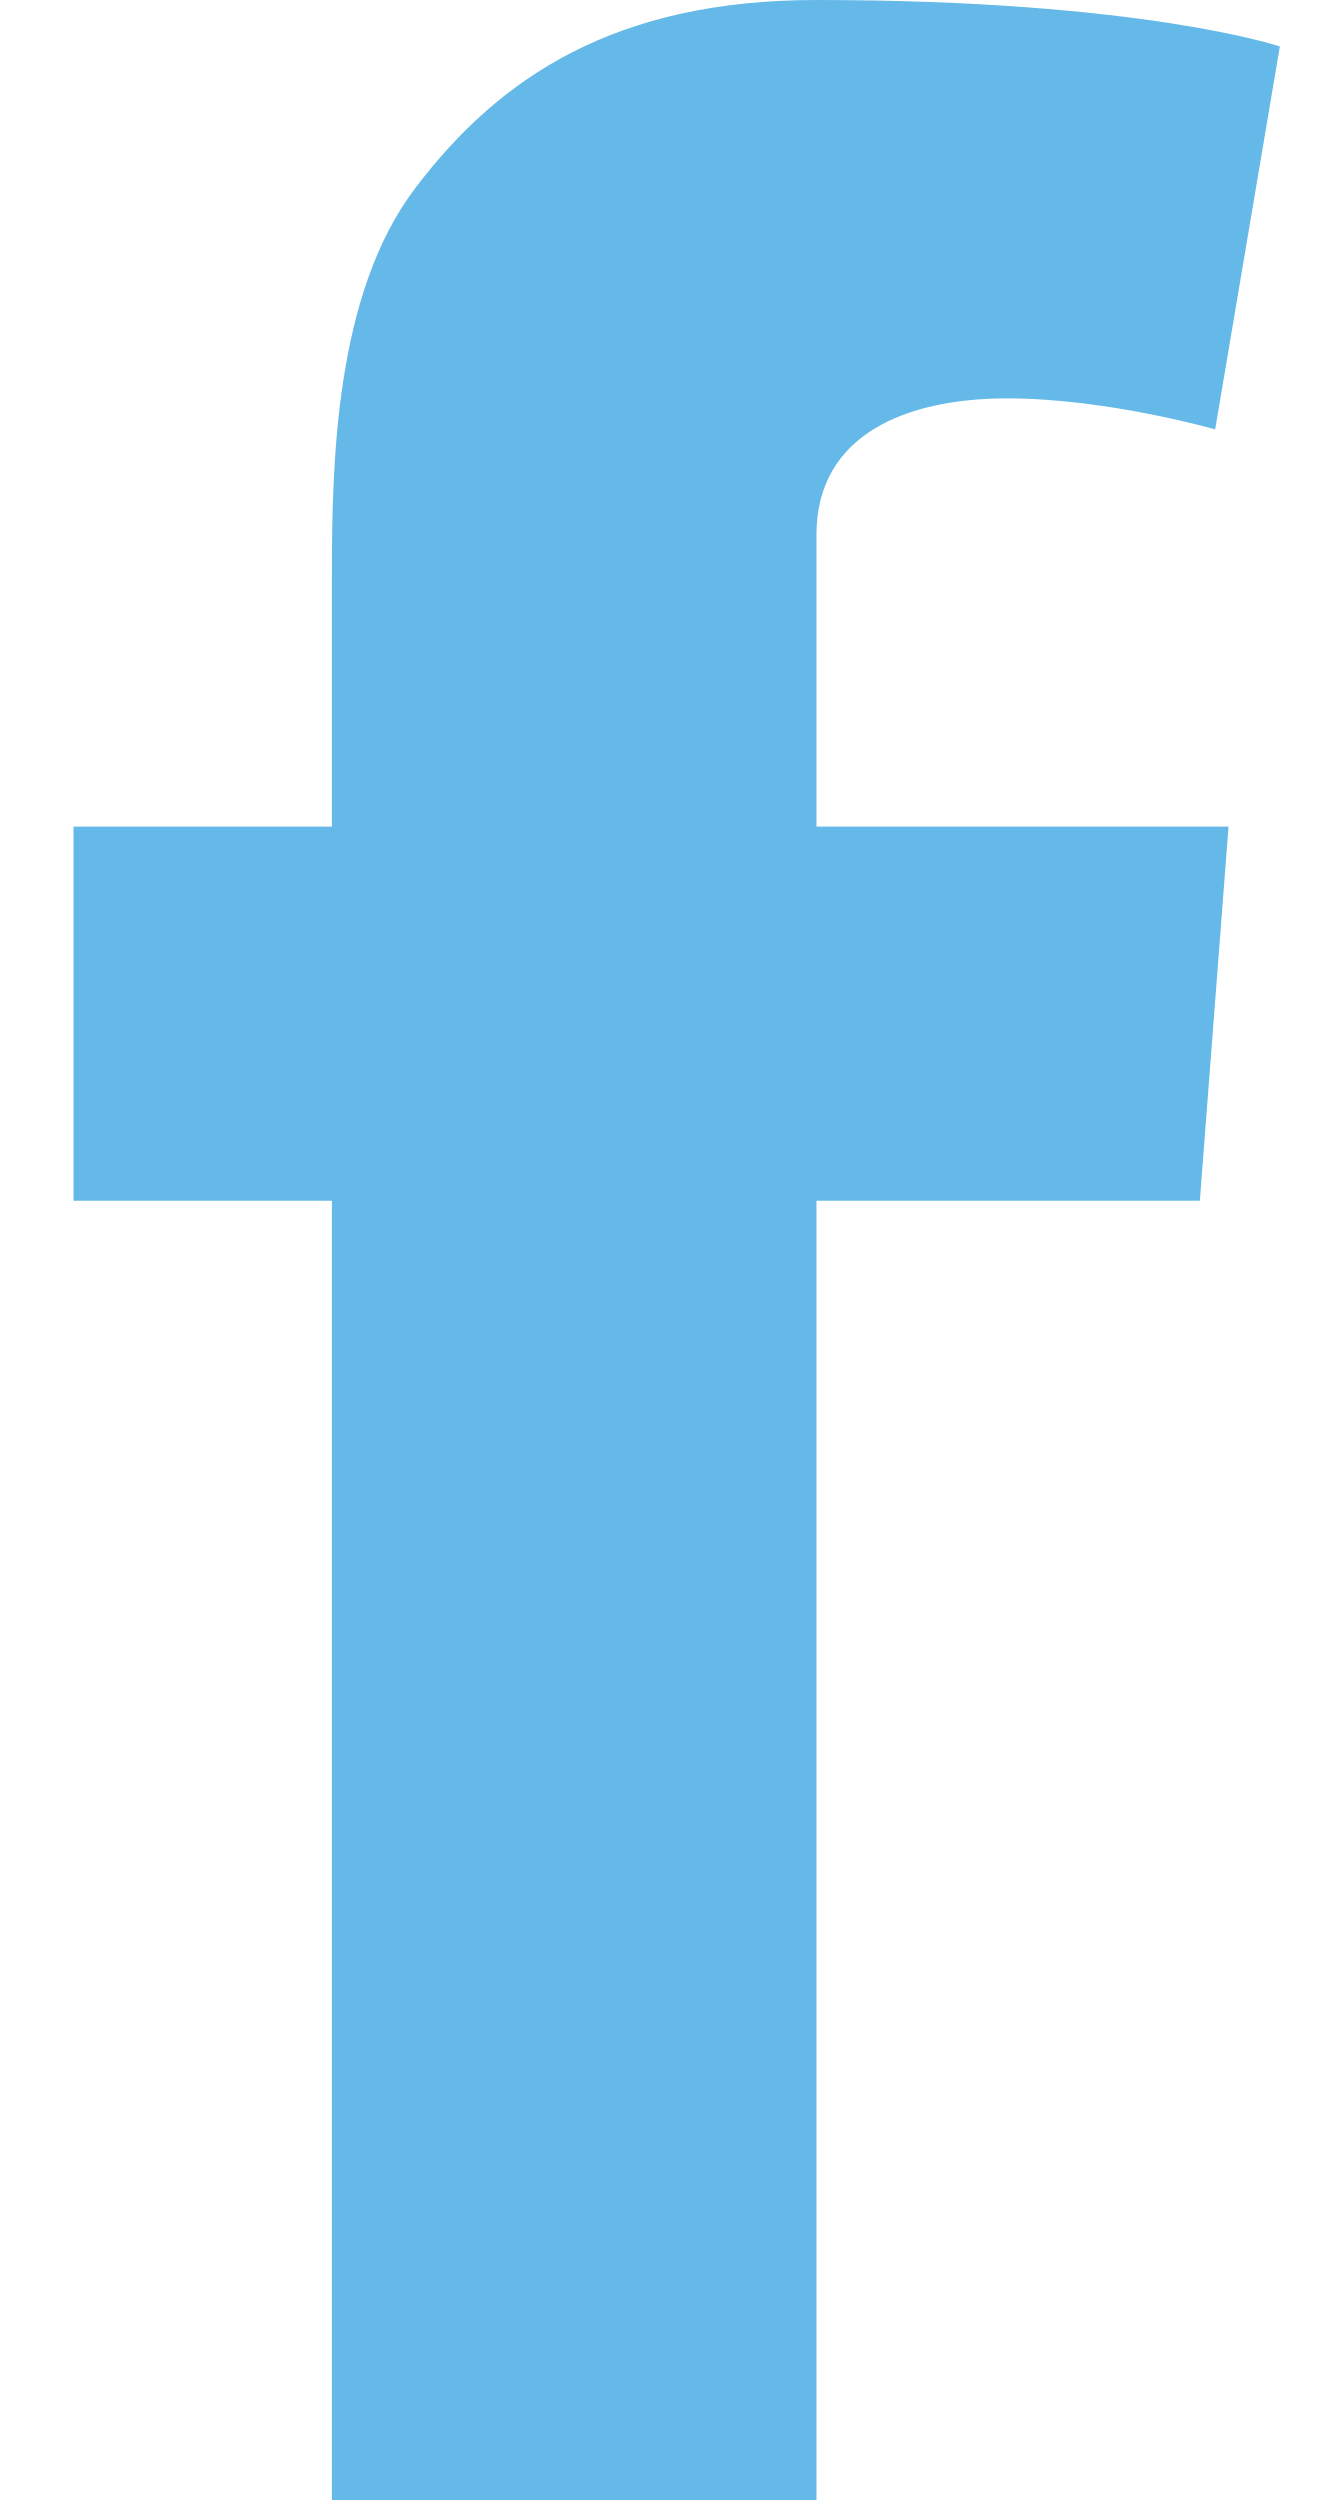
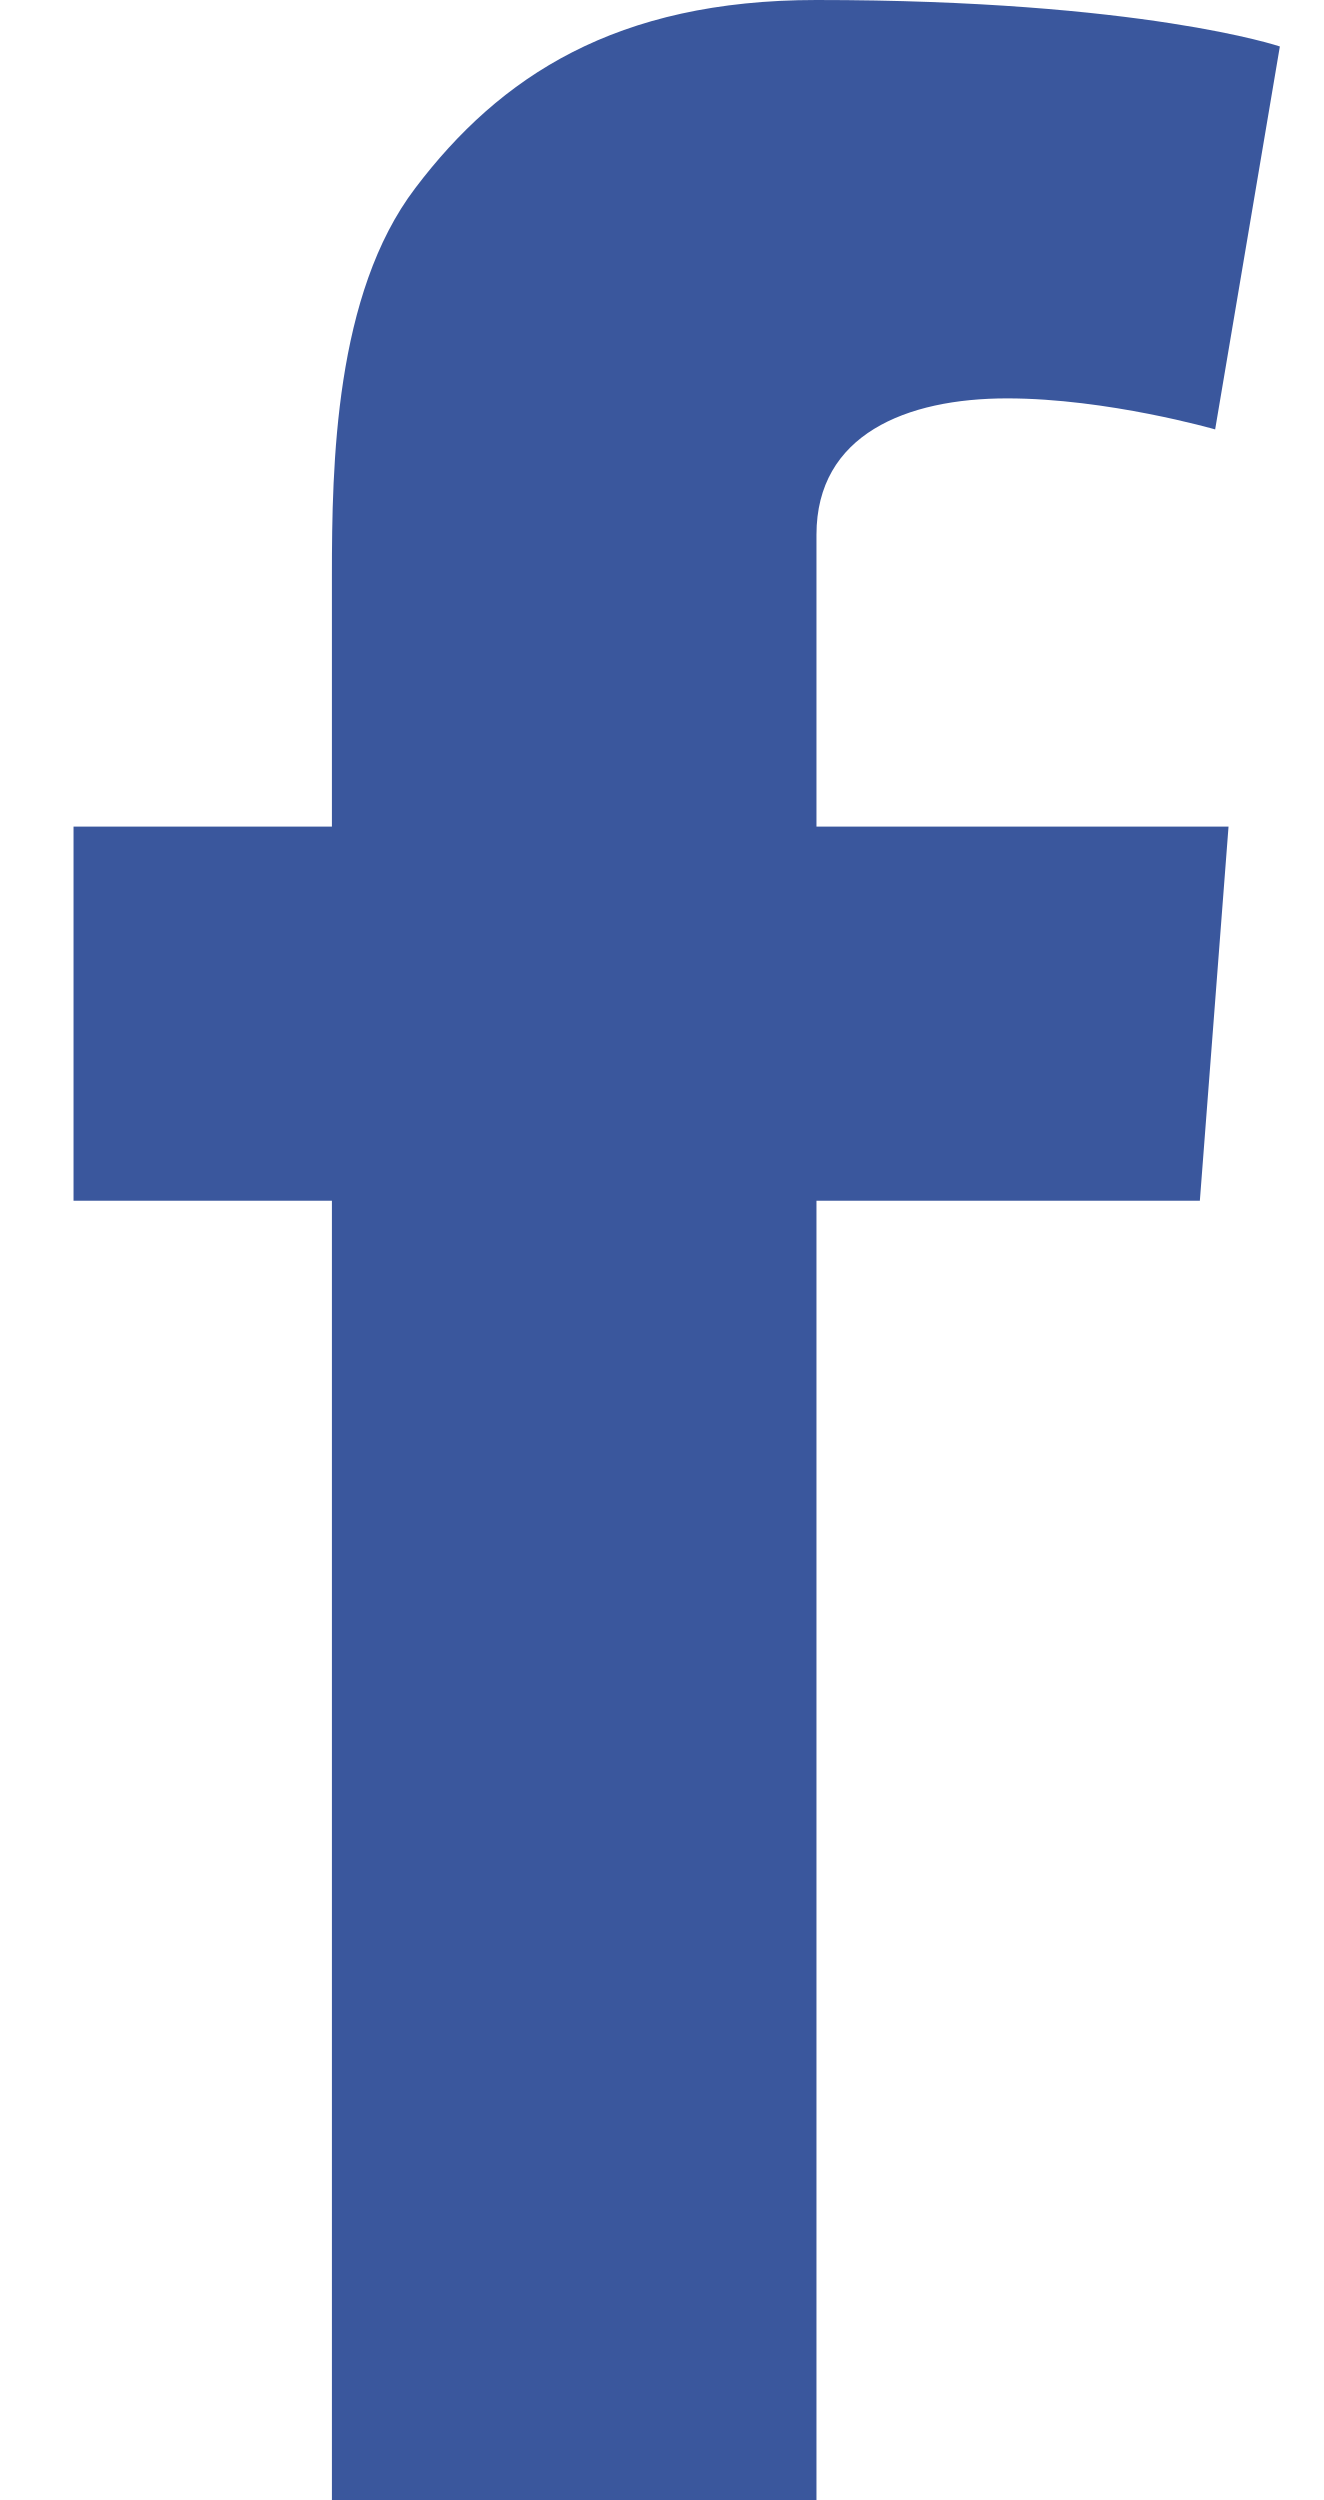
<svg xmlns="http://www.w3.org/2000/svg" width="9px" height="17px" viewBox="0 0 9 17" version="1.1">
  <defs />
  <g id="A-standard" stroke="none" stroke-width="1" fill="none" fill-rule="evenodd">
-     <g id="01-home-A" transform="translate(-934, -1642)" fill="#65B9E8">
+     <g id="01-home-A" transform="translate(-934, -1642)" fill="#3A579D">
      <g id="footer" transform="translate(42, 1642)">
        <g id="SoMe" transform="translate(856, 0)">
          <path d="M44.354,5.621 L44.159,8.165 L41.552,8.165 L41.552,17 L38.257,17 L38.257,8.165 L36.5,8.165 L36.5,5.621 L38.257,5.621 L38.257,3.914 C38.257,3.161 38.276,1.999 38.824,1.279 C39.4,0.518 40.191,-9.23705556e-14 41.552,-9.23705556e-14 C43.769,-9.23705556e-14 44.703,0.316 44.703,0.316 L44.263,2.92 C44.263,2.92 43.531,2.709 42.848,2.709 C42.164,2.709 41.552,2.954 41.552,3.636 L41.552,5.621 L44.354,5.621 L44.354,5.621 Z" id="facebook-active" />
        </g>
      </g>
    </g>
  </g>
</svg>
